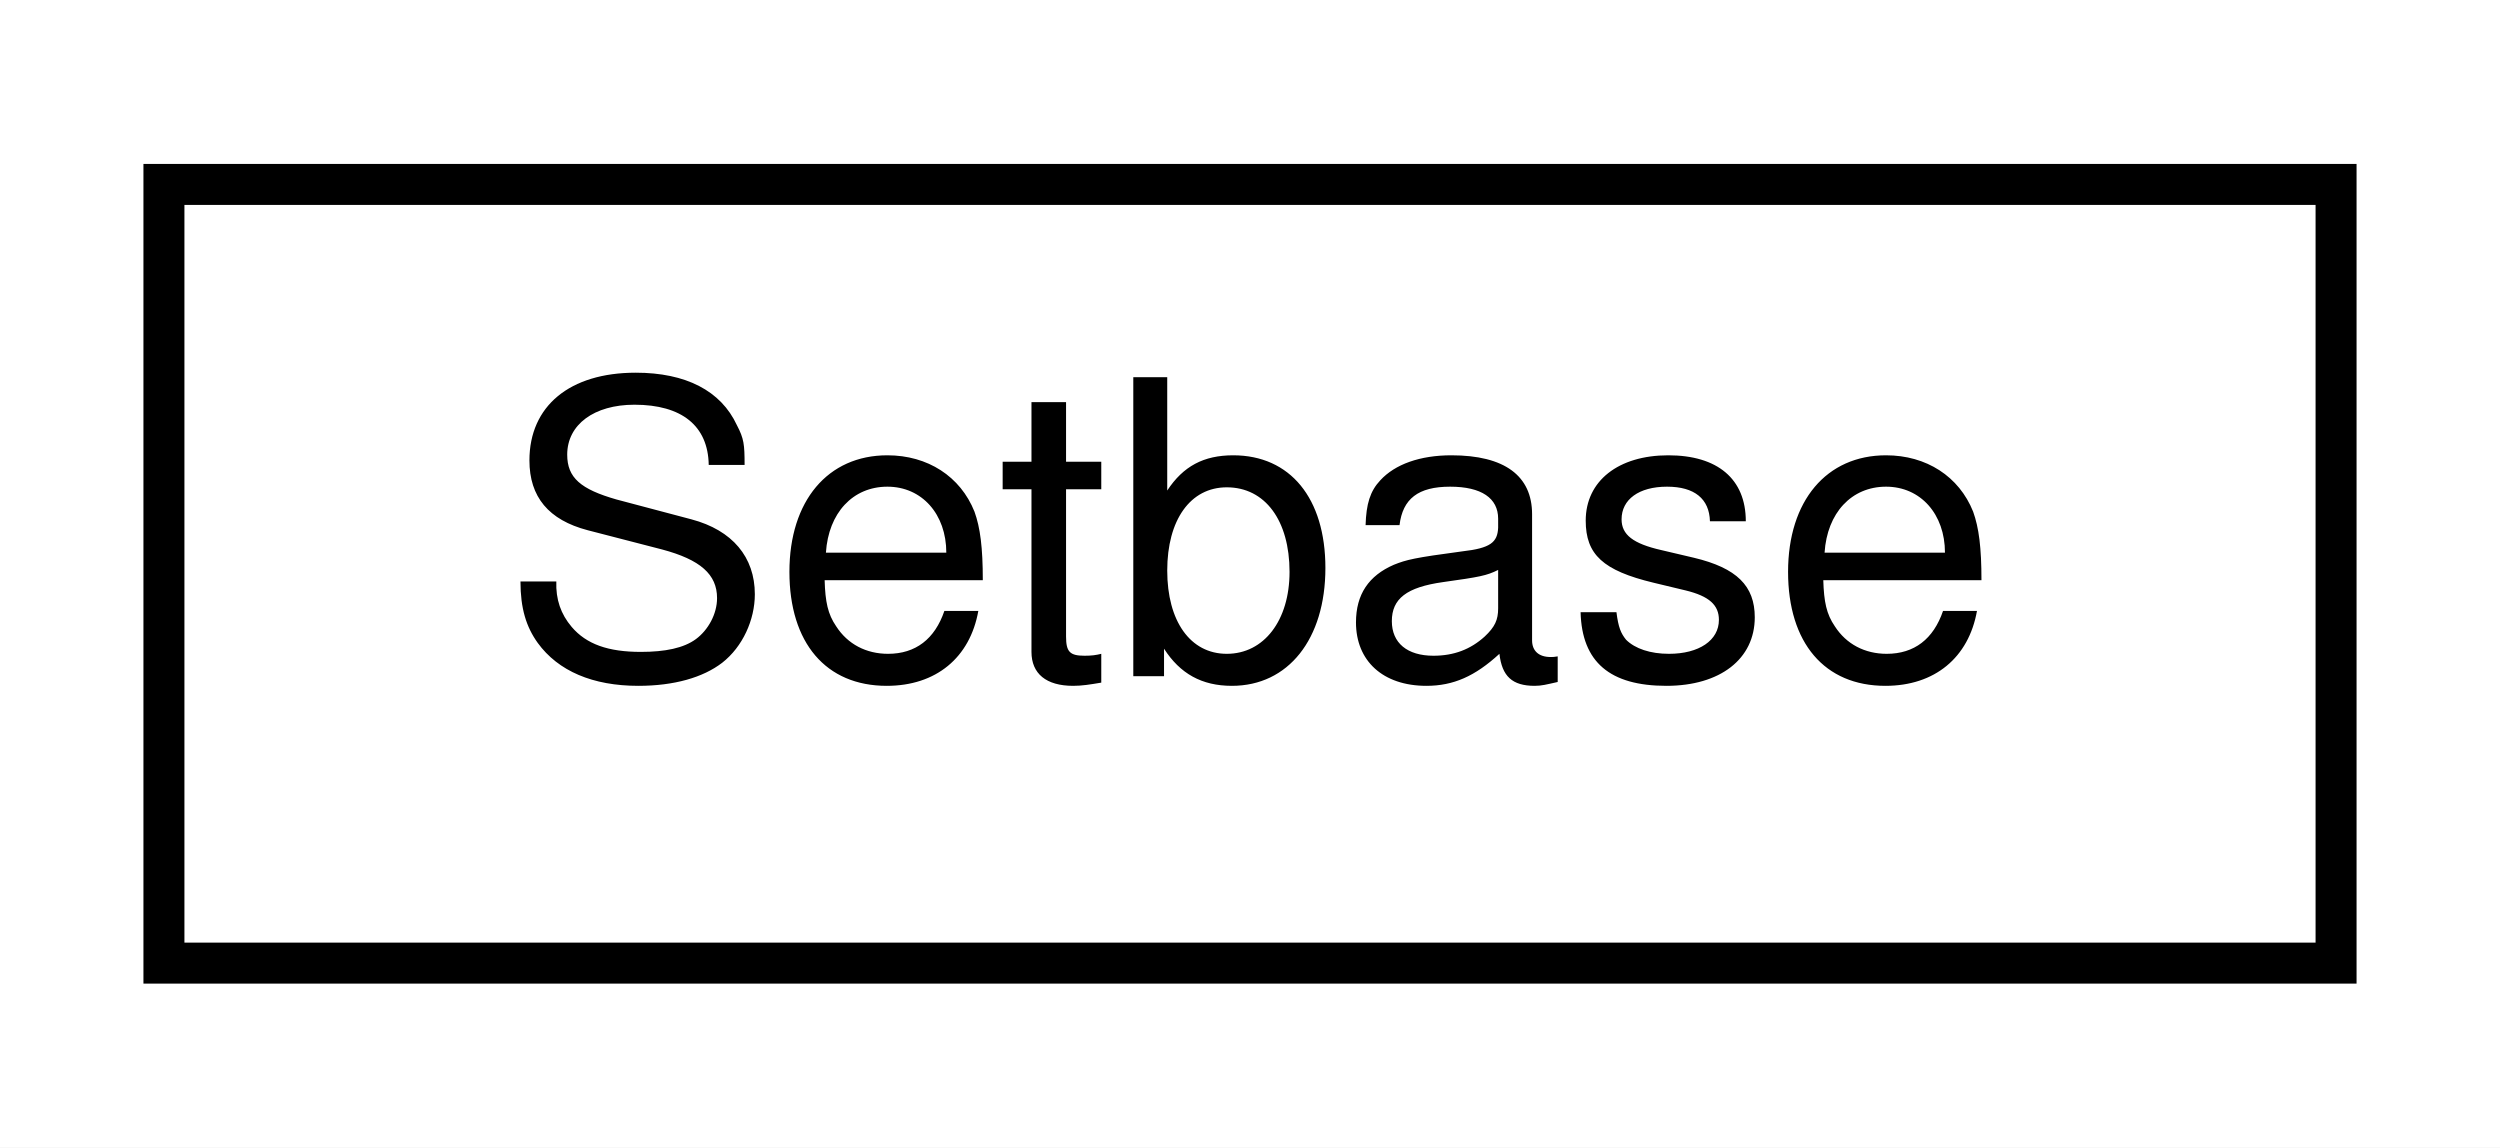
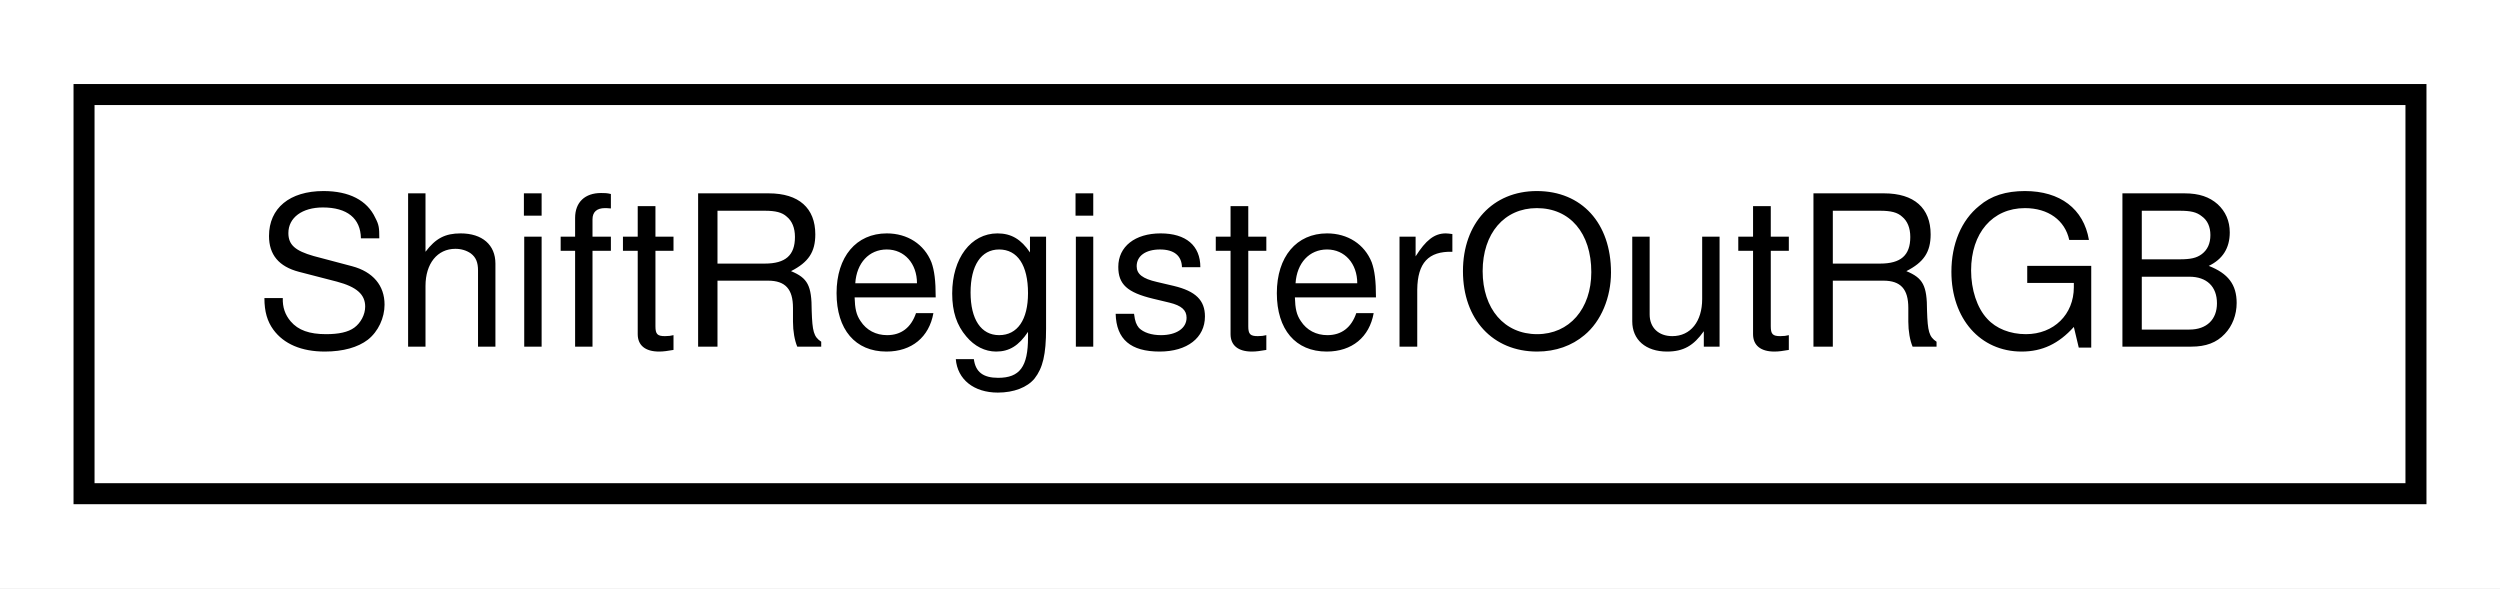
- <svg xmlns="http://www.w3.org/2000/svg" xmlns:xlink="http://www.w3.org/1999/xlink" width="61pt" height="28pt" viewBox="0.00 0.00 61.00 28.00">
+ <svg xmlns="http://www.w3.org/2000/svg" xmlns:xlink="http://www.w3.org/1999/xlink" width="119pt" height="28pt" viewBox="0.00 0.00 119.00 28.00">
  <g id="graph0" class="graph" transform="scale(1 1) rotate(0) translate(4 24)">
-     <polygon fill="white" stroke="none" points="-4,4 -4,-24 57,-24 57,4 -4,4" />
+     <polygon fill="white" stroke="none" points="-4,4 -4,-24 115,-24 115,4 -4,4" />
    <g id="node1" class="node">
      <g id="a_node1">
-         <a xlink:href="d3/d55/structSetbase.html" target="_top" xlink:title=" ">
-           <polygon fill="white" stroke="black" points="-3.55271e-15,-0.5 -3.55271e-15,-19.5 53,-19.5 53,-0.5 -3.55271e-15,-0.5" />
-           <text text-anchor="middle" x="26.5" y="-7.5" font-family="Helvetica,sans-Serif" font-size="10.00">Setbase</text>
+         <a xlink:href="d9/d82/structAH_1_1ShiftRegisterOutRGB.html" target="_top" xlink:title="A struct for setting the RGB mode for RGB shift registers.">
+           <polygon fill="white" stroke="black" points="-7.10543e-15,-0.5 -7.10543e-15,-19.5 111,-19.5 111,-0.5 -7.10543e-15,-0.5" />
+           <text text-anchor="middle" x="55.5" y="-7.5" font-family="Helvetica,sans-Serif" font-size="10.00">ShiftRegisterOutRGB</text>
        </a>
      </g>
    </g>
  </g>
</svg>
